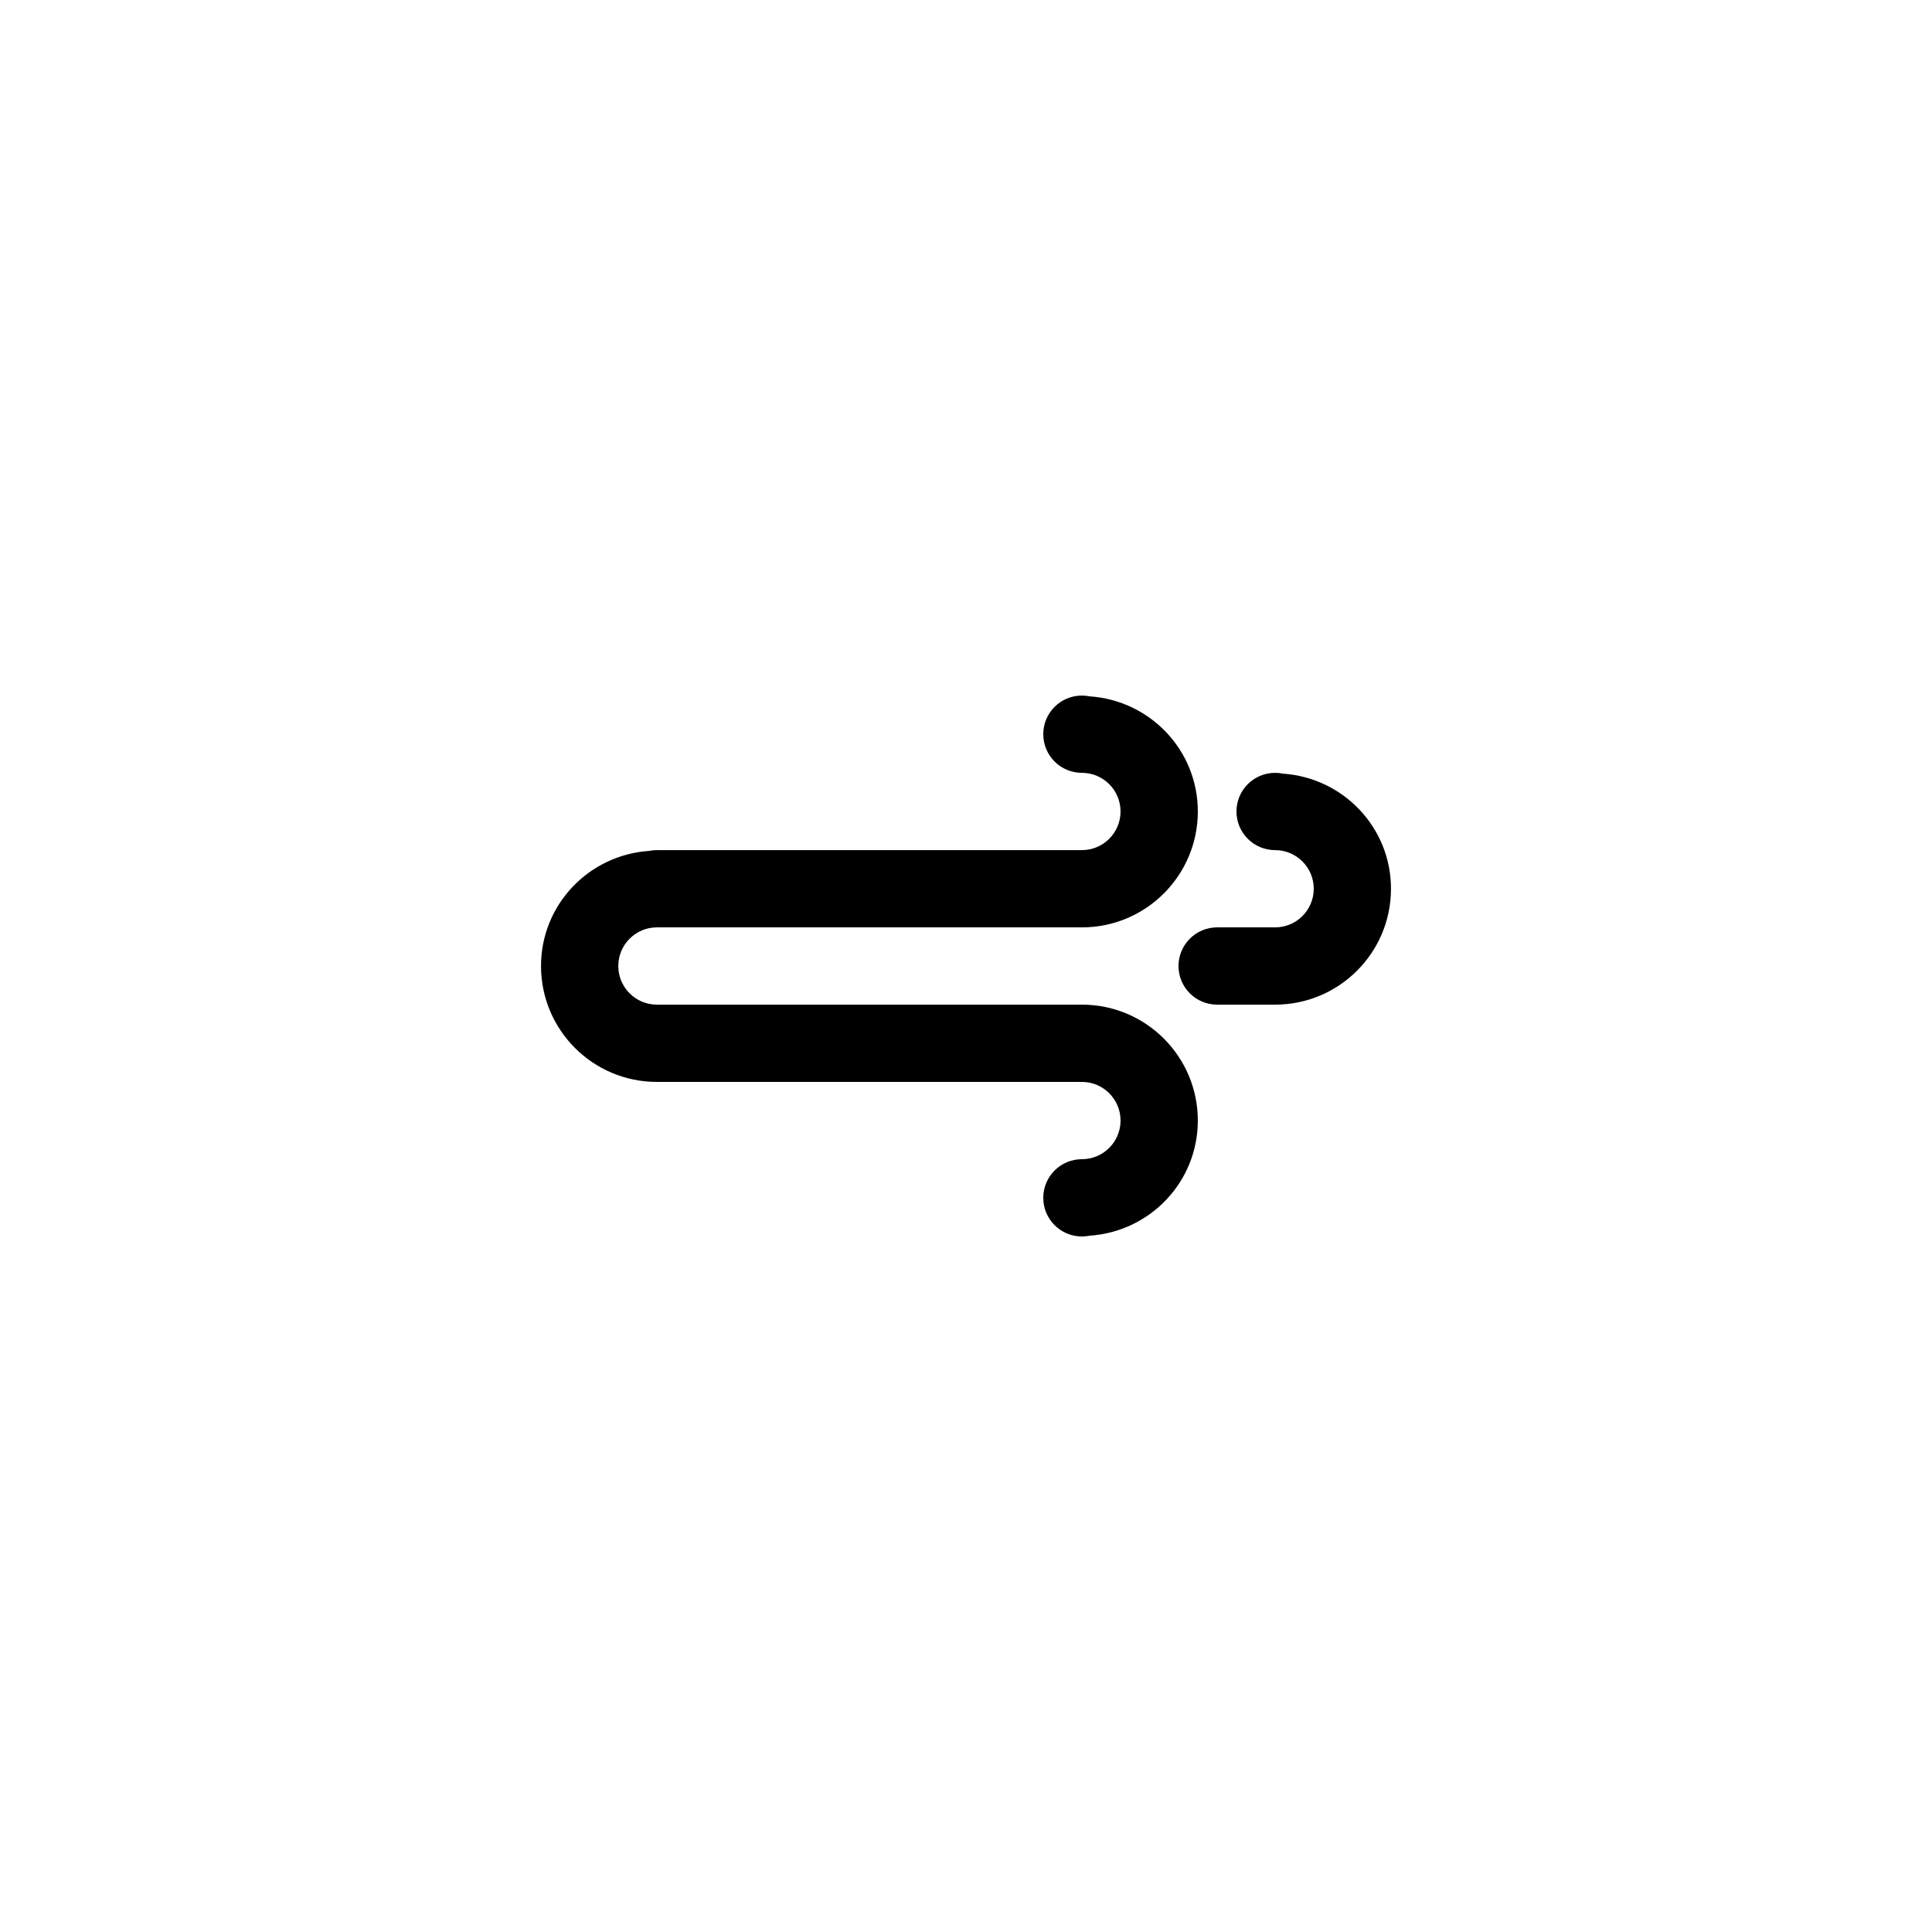
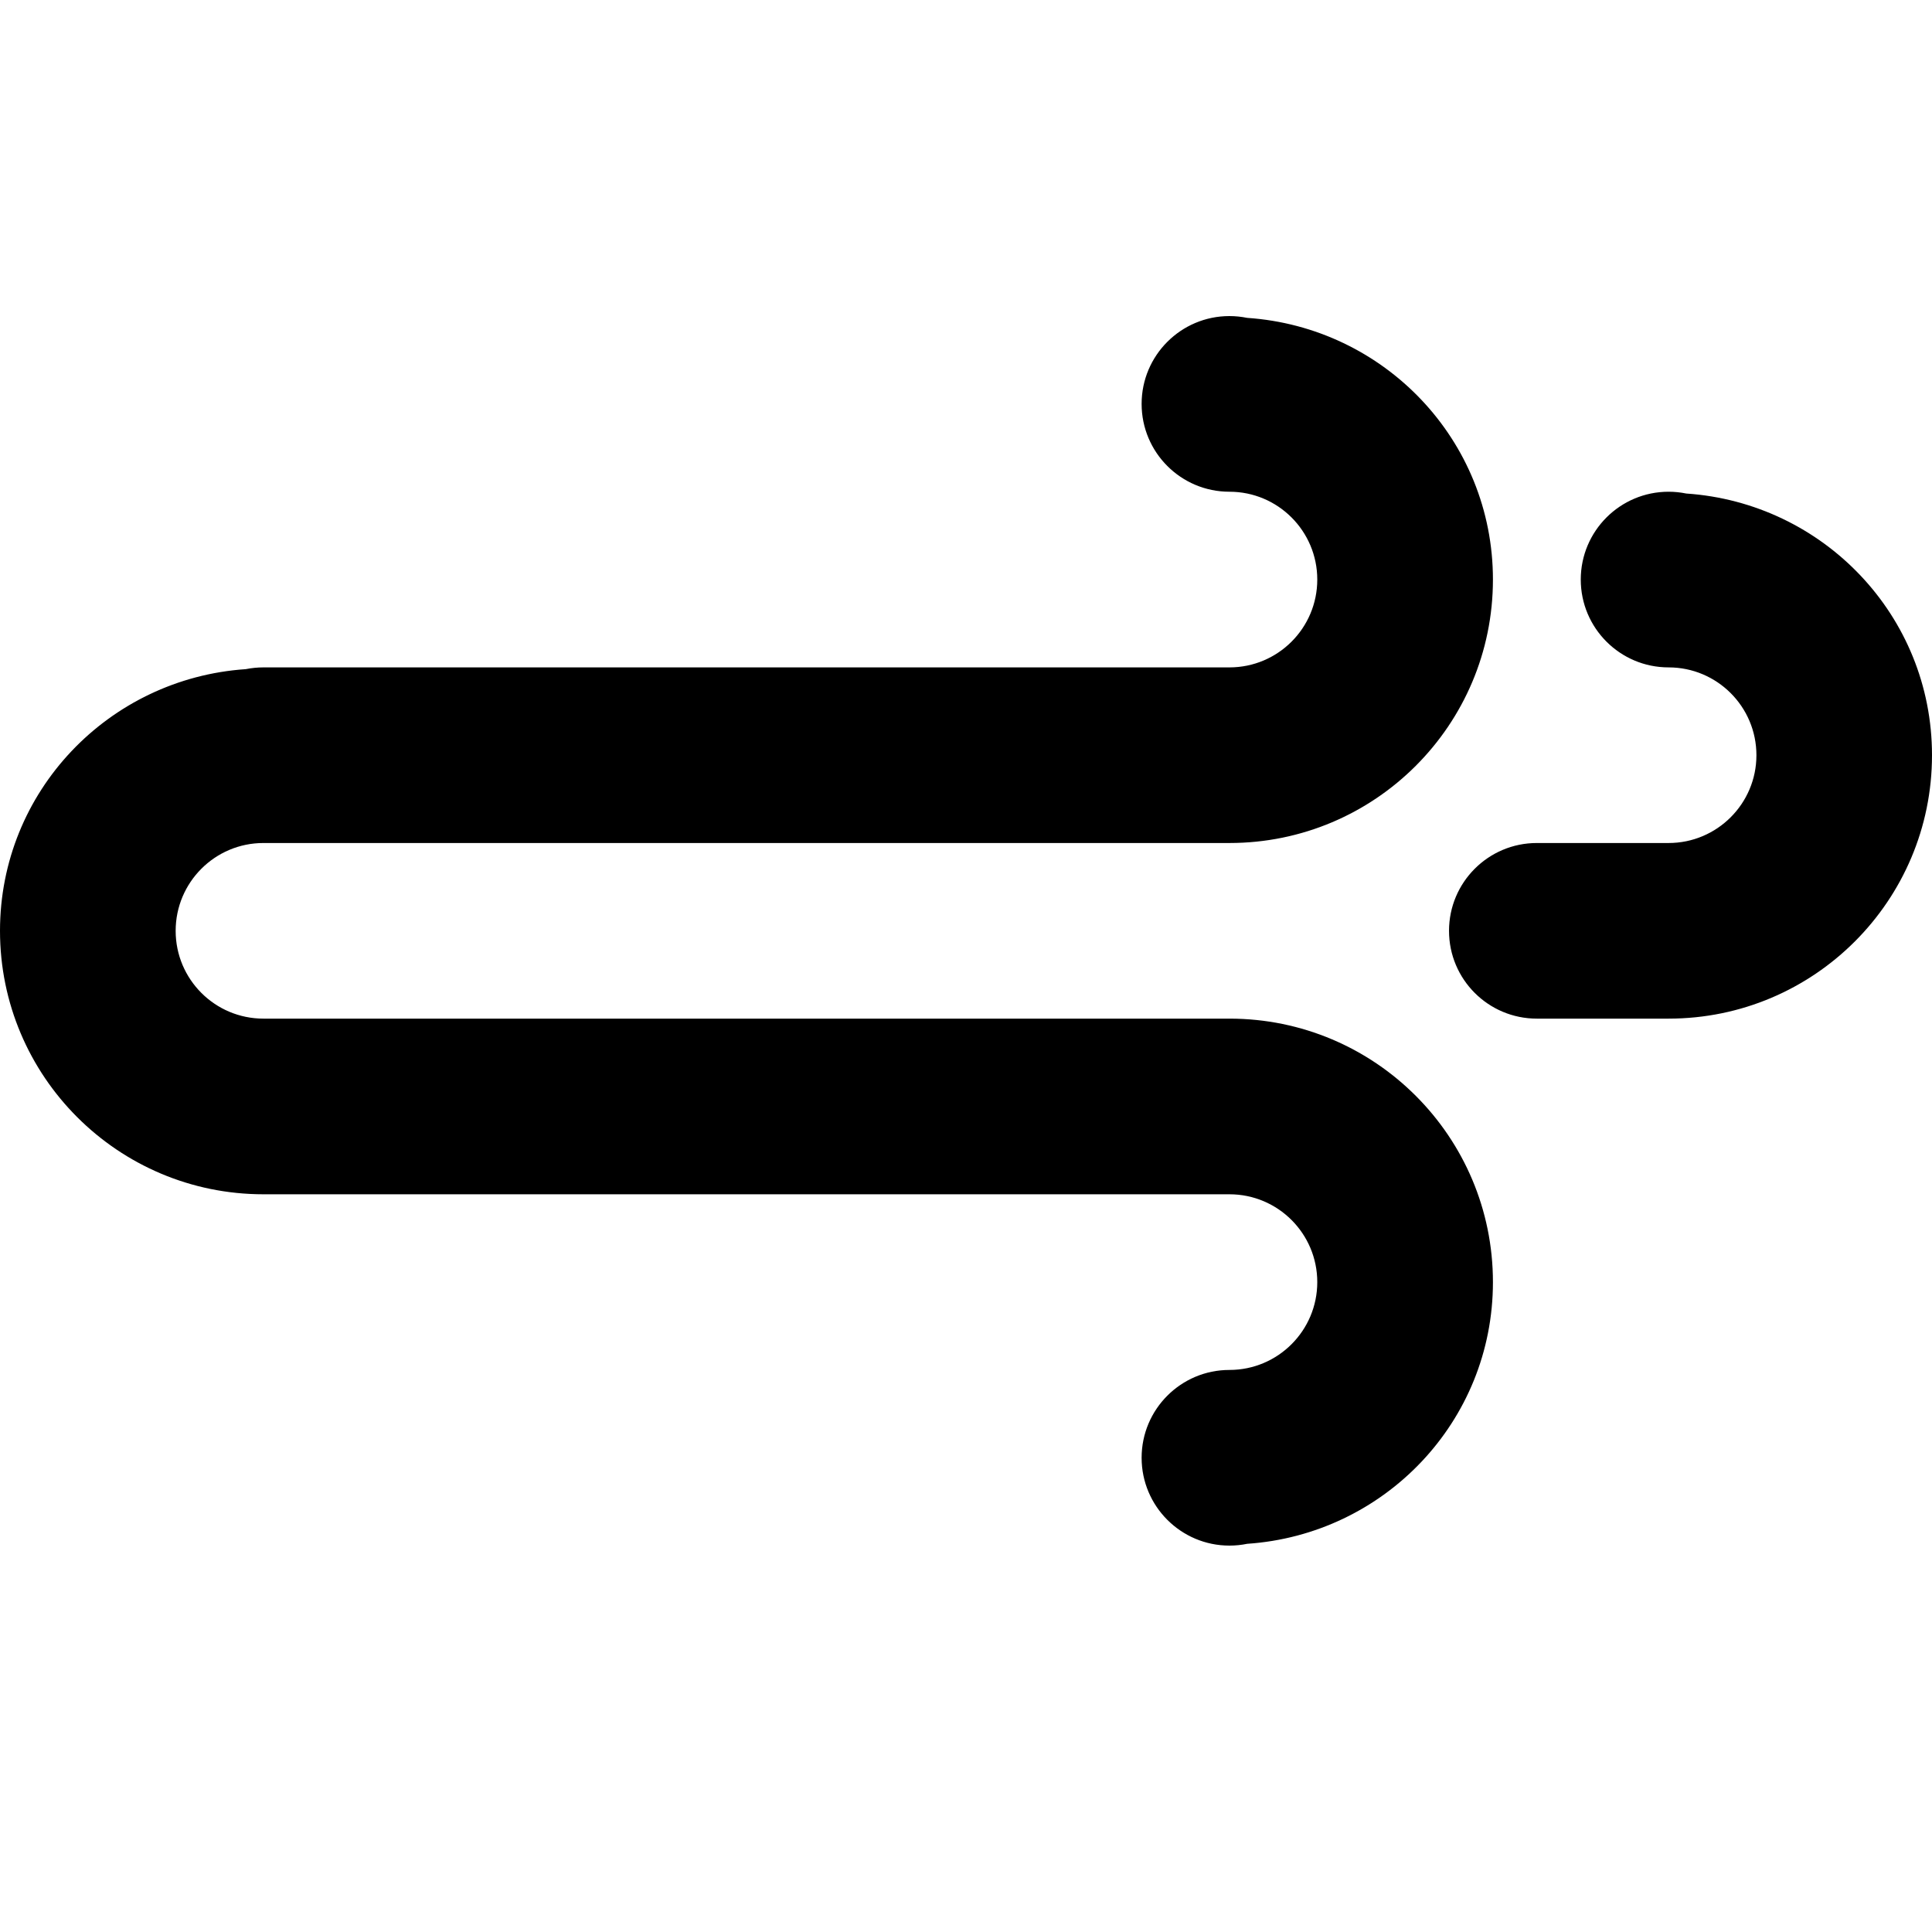
<svg xmlns="http://www.w3.org/2000/svg" version="1.1" id="Layer_1" x="0px" y="0px" width="100px" height="100px" viewBox="0 0 100 100" enable-background="new 0 0 100 100" xml:space="preserve">
-   <path fill-rule="evenodd" clip-rule="evenodd" d="M65.999,52L65.999,52h-3c-1.105,0-2-0.895-2-1.999s0.895-2,2-2h3  c1.104,0,2-0.896,2-1.999c0-1.105-0.896-2-2-2c-1.105,0-2-0.896-2-2s0.895-2,2-2c0.137,0,0.271,0.014,0.402,0.041  c3.121,0.211,5.596,2.783,5.596,5.959C71.997,49.314,69.312,52,65.999,52z M55.999,48.001h-2h-6.998H34.002  c-1.104,0-1.999,0.896-1.999,2S32.898,52,34.002,52h2h3.999h3h4h3h3.998h2c3.314,0,6,2.687,6,6c0,3.176-2.475,5.748-5.596,5.959  C56.272,63.986,56.138,64,55.999,64c-1.104,0-2-0.896-2-2c0-1.105,0.896-2,2-2c1.105,0,2-0.896,2-2s-0.895-2-2-2h-2h-3.998h-3h-4h-3  h-3.999h-2c-3.313,0-5.999-2.686-5.999-5.999c0-3.175,2.475-5.747,5.596-5.959c0.131-0.026,0.266-0.04,0.403-0.04l0,0h12.999h6.998  h2c1.105,0,2-0.896,2-2s-0.895-2-2-2c-1.104,0-2-0.895-2-2c0-1.104,0.896-2,2-2c0.139,0,0.273,0.015,0.404,0.041  c3.121,0.211,5.596,2.783,5.596,5.959C61.999,45.314,59.313,48.001,55.999,48.001z" />
+   <defs id="defs3125" />
+   <path clip-rule="evenodd" d="m 86.366,52.724 0,0 h -6.819 c -2.512,0 -4.546,-2.034 -4.546,-4.544 0,-2.509 2.034,-4.546 4.546,-4.546 h 6.819 c 2.509,0 4.546,-2.037 4.546,-4.544 0,-2.512 -2.037,-4.546 -4.546,-4.546 -2.512,0 -4.546,-2.037 -4.546,-4.546 0,-2.509 2.034,-4.546 4.546,-4.546 0.311,0 0.616,0.032 0.914,0.093 C 94.374,26.024 100,31.871 100,39.09 100,46.618 93.897,52.724 86.366,52.724 z M 63.636,43.634 H 59.09 43.183 13.636 c -2.509,0 -4.544,2.037 -4.544,4.546 0,2.509 2.034,4.544 4.544,4.544 h 4.546 9.09 6.819 9.092 6.819 9.088 4.546 c 7.533,0 13.638,6.108 13.638,13.638 0,7.219 -5.626,13.065 -12.72,13.545 C 64.256,79.968 63.952,80 63.636,80 c -2.509,0 -4.546,-2.037 -4.546,-4.546 0,-2.512 2.037,-4.546 4.546,-4.546 2.512,0 4.546,-2.037 4.546,-4.546 0,-2.509 -2.034,-4.546 -4.546,-4.546 H 59.09 50.002 43.183 34.091 27.272 18.182 13.636 C 6.105,61.816 0,55.71 0,48.18 0,40.963 5.626,35.117 12.72,34.635 c 0.298,-0.059 0.605,-0.091 0.916,-0.091 l 0,0 h 29.547 15.907 4.546 c 2.512,0 4.546,-2.037 4.546,-4.546 0,-2.509 -2.034,-4.546 -4.546,-4.546 -2.509,0 -4.546,-2.034 -4.546,-4.546 0,-2.509 2.037,-4.546 4.546,-4.546 0.316,0 0.621,0.034 0.918,0.093 7.094,0.48 12.72,6.326 12.72,13.545 0,7.528 -6.105,13.636 -13.638,13.636 z" id="path3121" style="fill-rule:evenodd" />
</svg>
